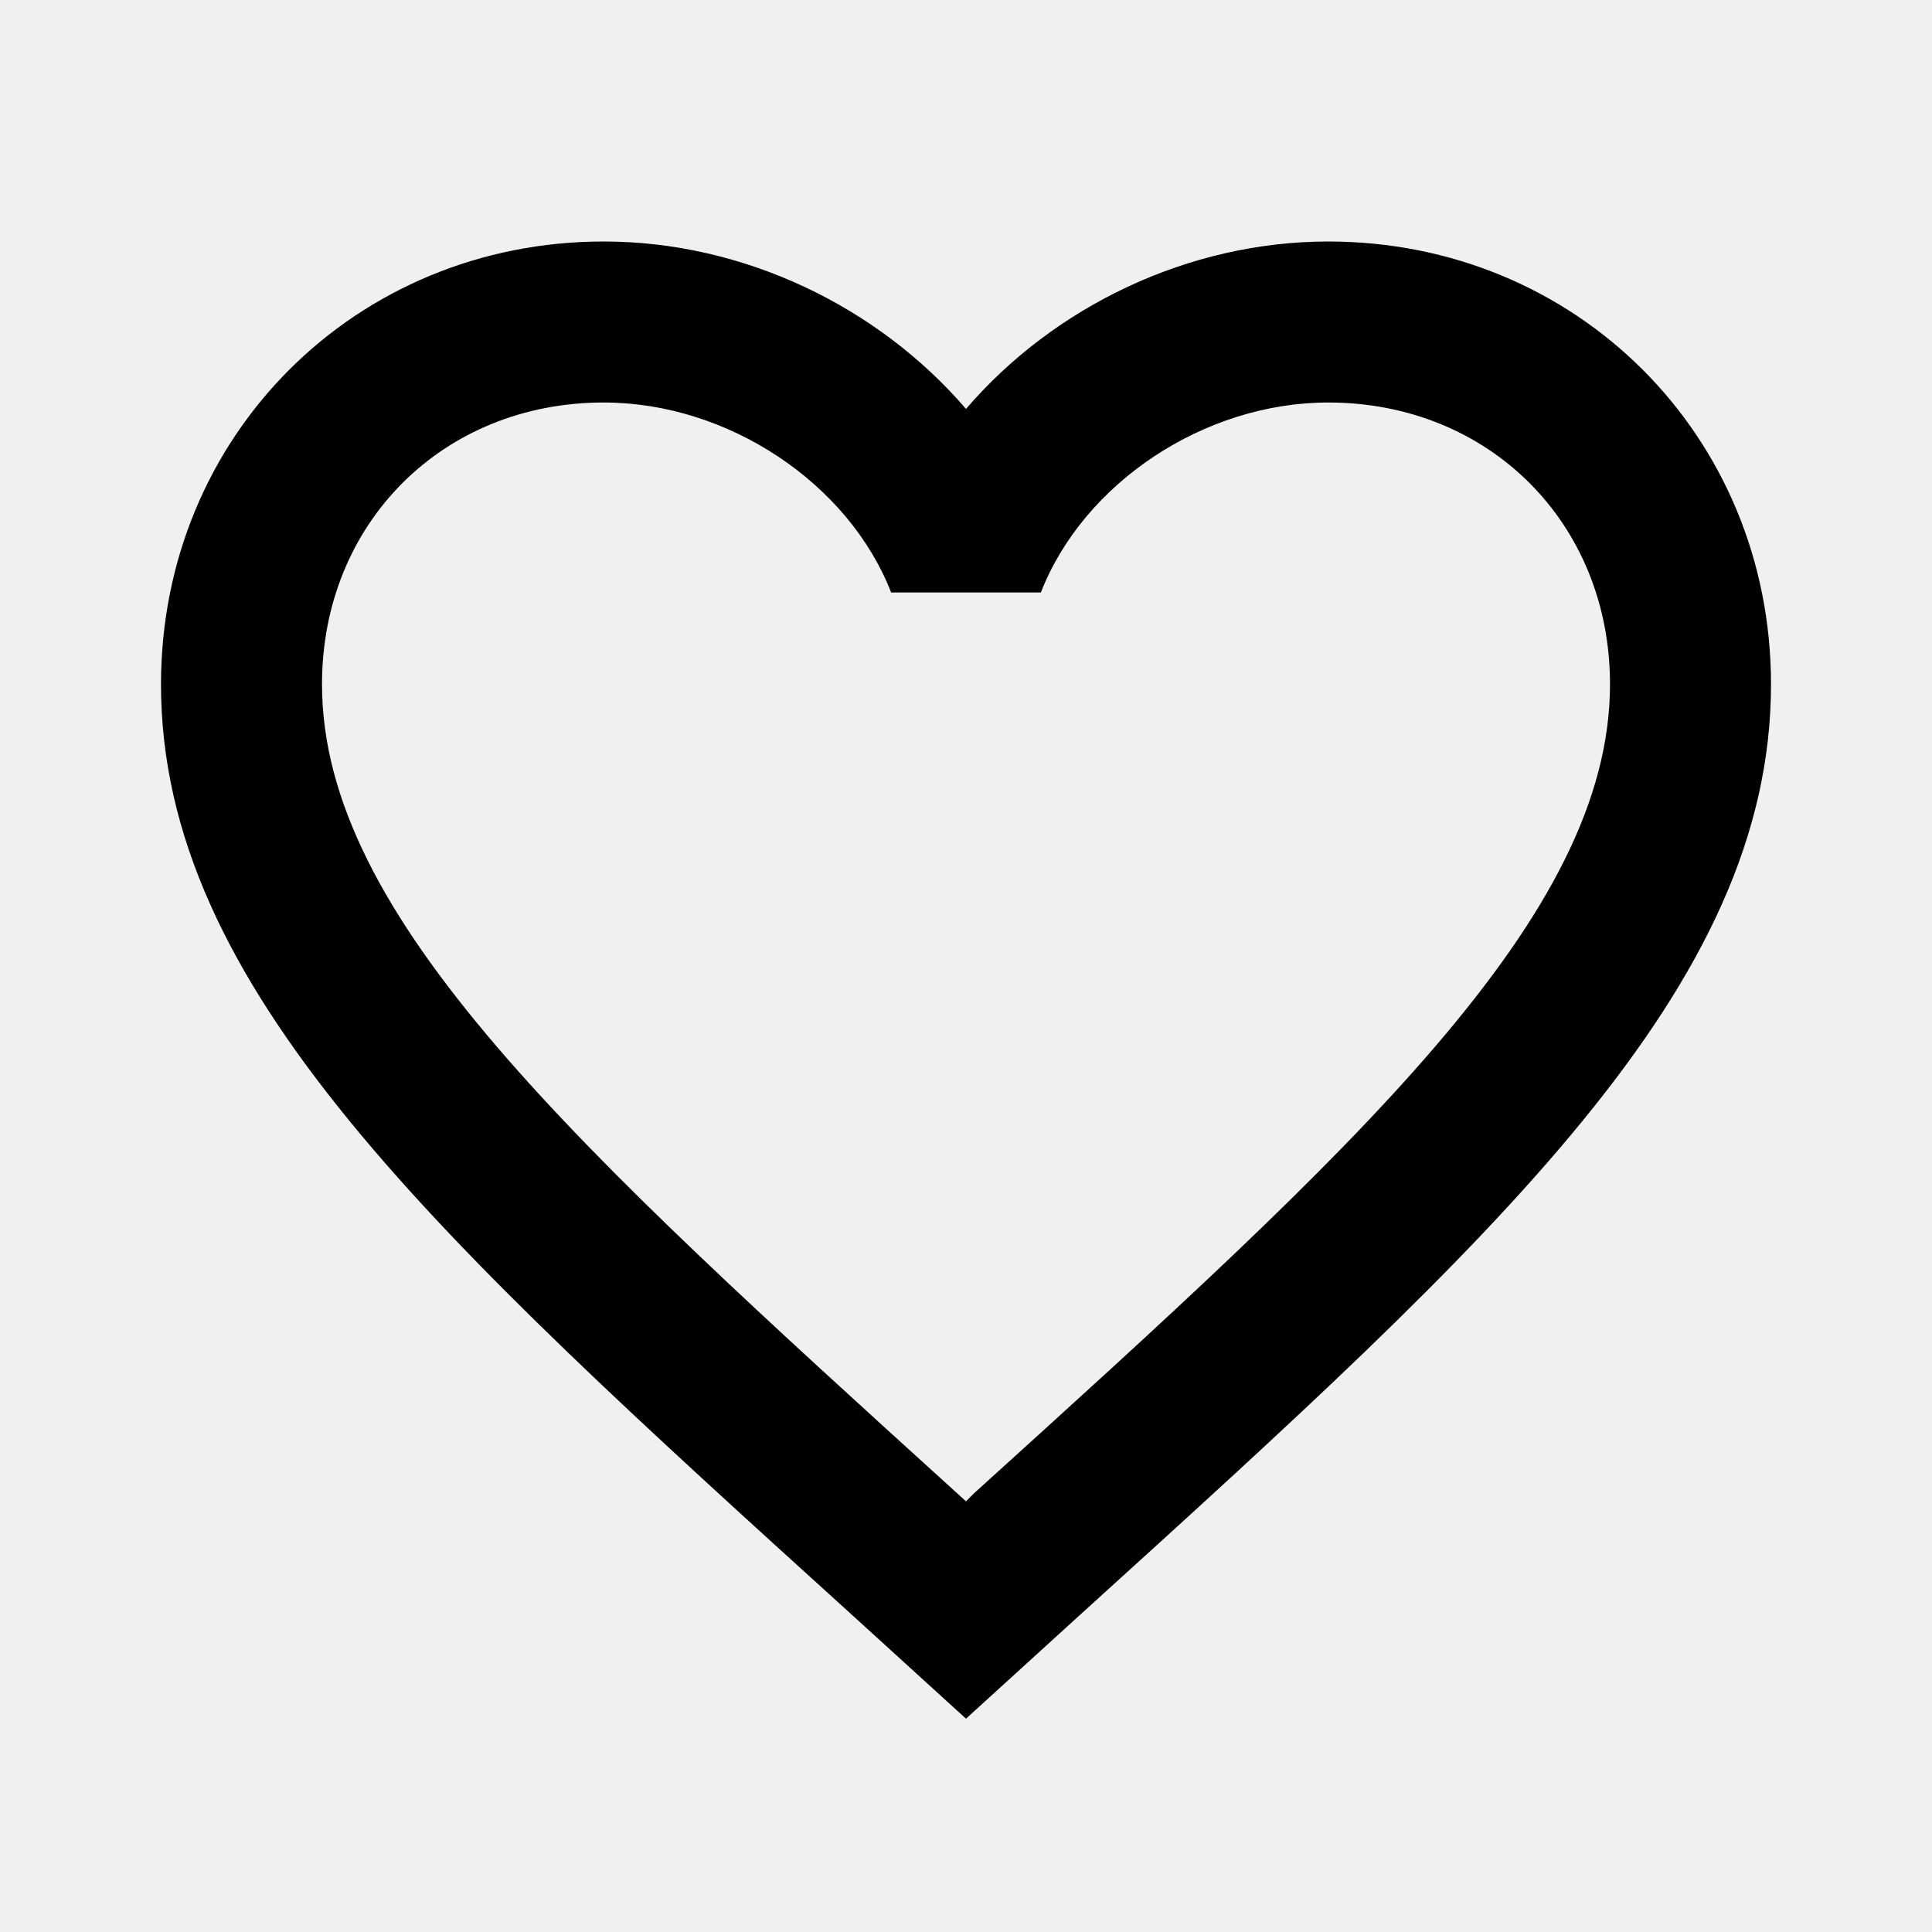
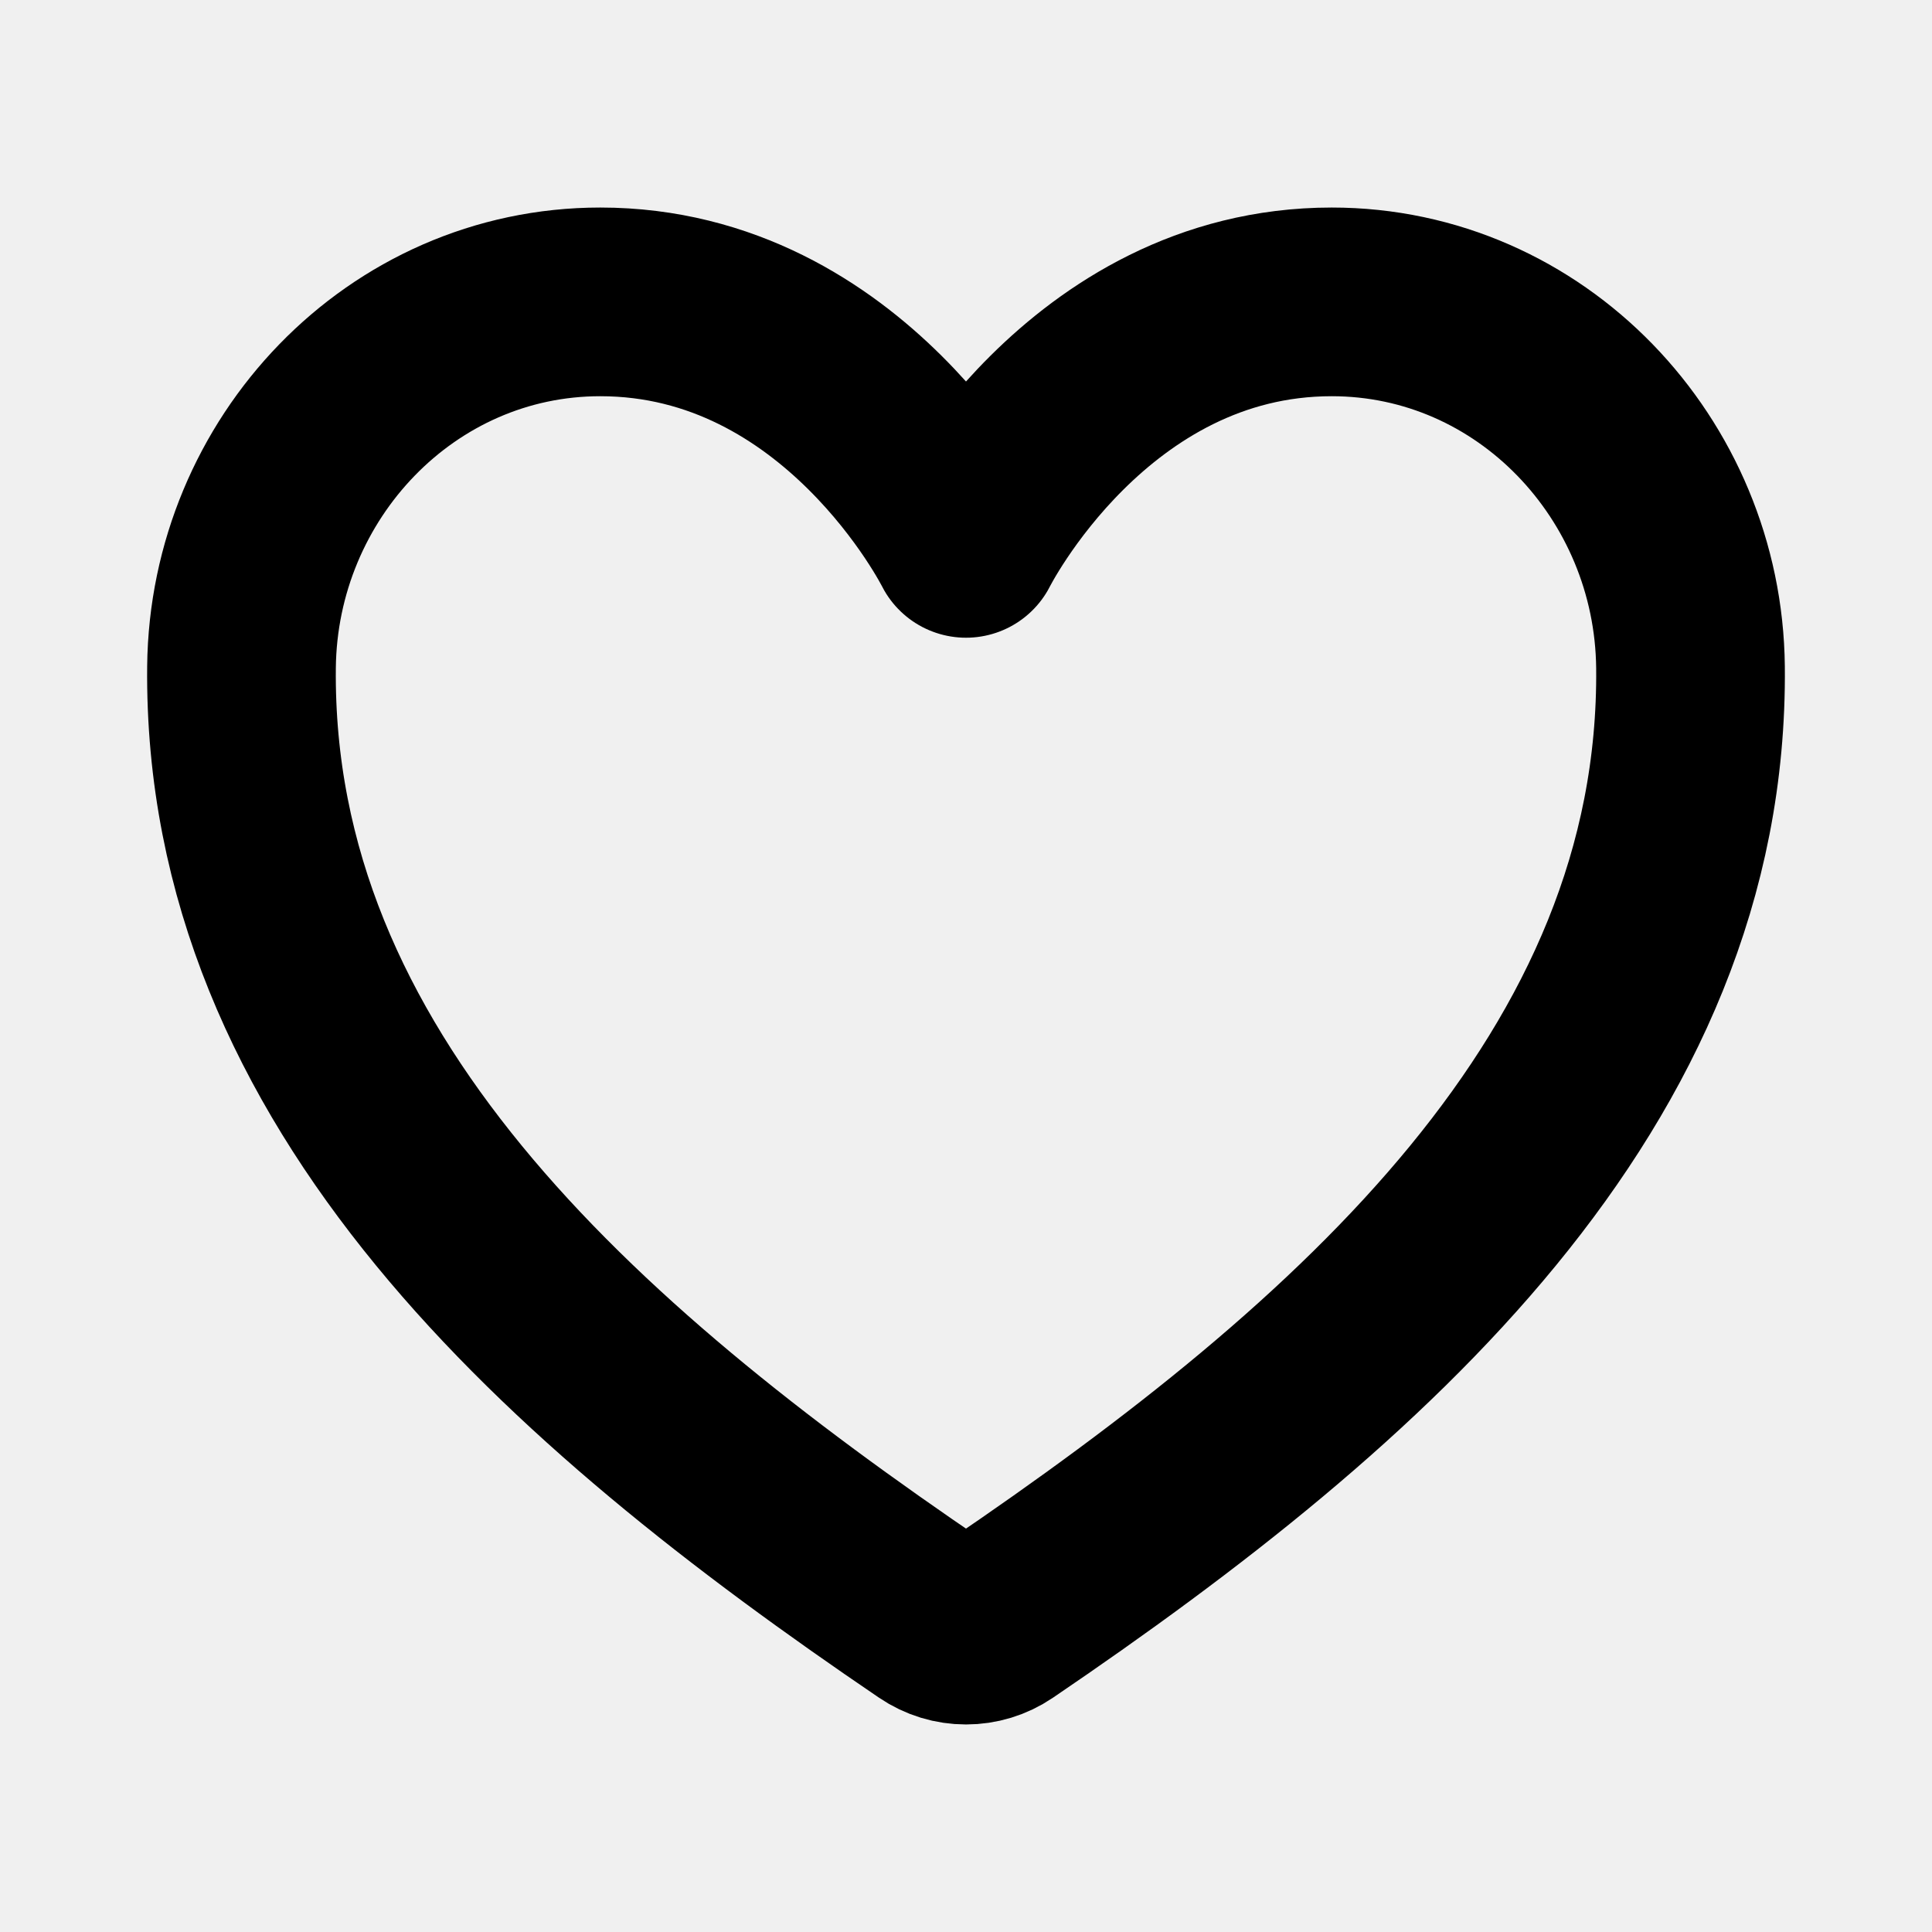
- <svg xmlns="http://www.w3.org/2000/svg" width="48" height="48" viewBox="0 0 48 48" fill="none">
-   <path d="M24.2 37.1L24 37.3L23.78 37.1C14.28 28.48 8 22.78 8 17C8 13 11 10 15 10C18.08 10 21.08 12 22.14 14.72H25.86C26.92 12 29.92 10 33 10C37 10 40 13 40 17C40 22.78 33.72 28.48 24.2 37.1ZM33 6C29.52 6 26.18 7.62 24 10.16C21.82 7.62 18.48 6 15 6C8.84 6 4 10.82 4 17C4 24.54 10.8 30.72 21.1 40.06L24 42.7L26.9 40.06C37.2 30.72 44 24.54 44 17C44 10.82 39.16 6 33 6Z" fill="black" />
+ <svg xmlns="http://www.w3.org/2000/svg" style="color: white" width="512" height="512" viewBox="0 0 512 512">
+   <path d="M352.92,80C288,80,256,144,256,144s-32-64-96.92-64C106.32,80,64.54,124.14,64,176.81c-1.1,109.33,86.73,187.08,183,252.42a16,16,0,0,0,18,0c96.26-65.34,184.09-143.09,183-252.42C447.46,124.14,405.68,80,352.92,80Z" style="fill:none;stroke:#000;stroke-linecap:round;stroke-linejoin:round;stroke-width:50px" fill="white" />
</svg>
